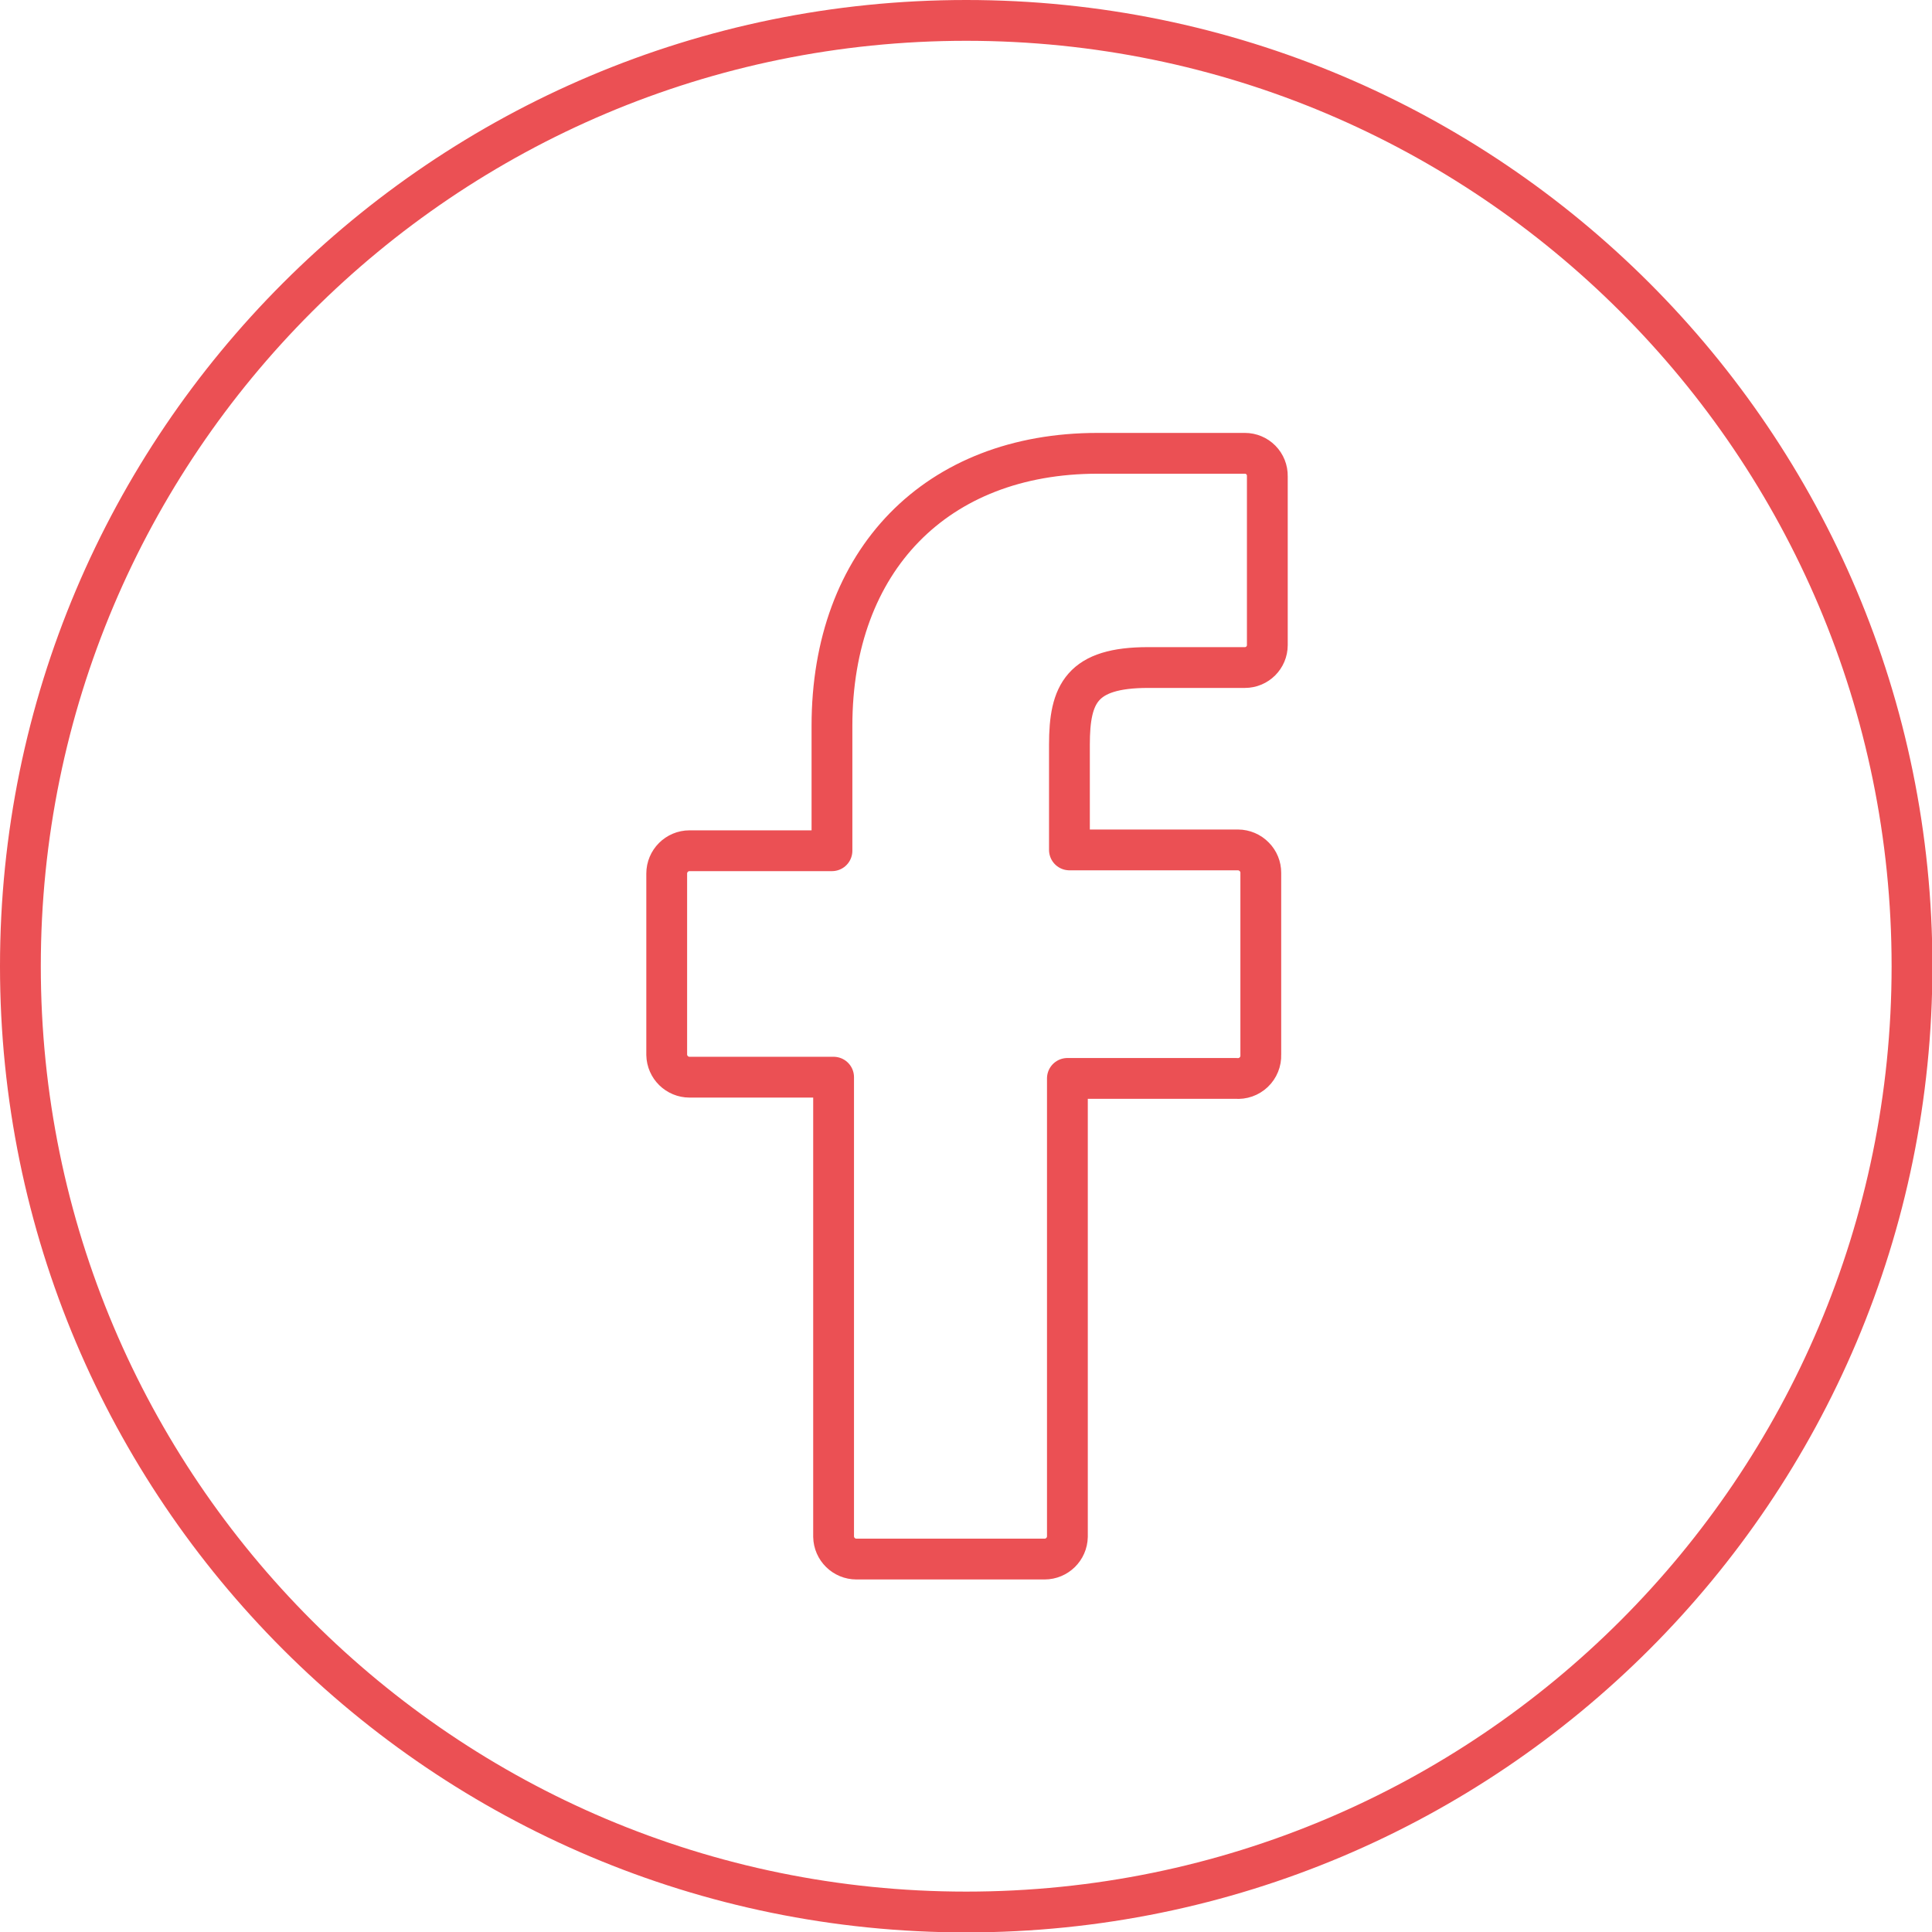
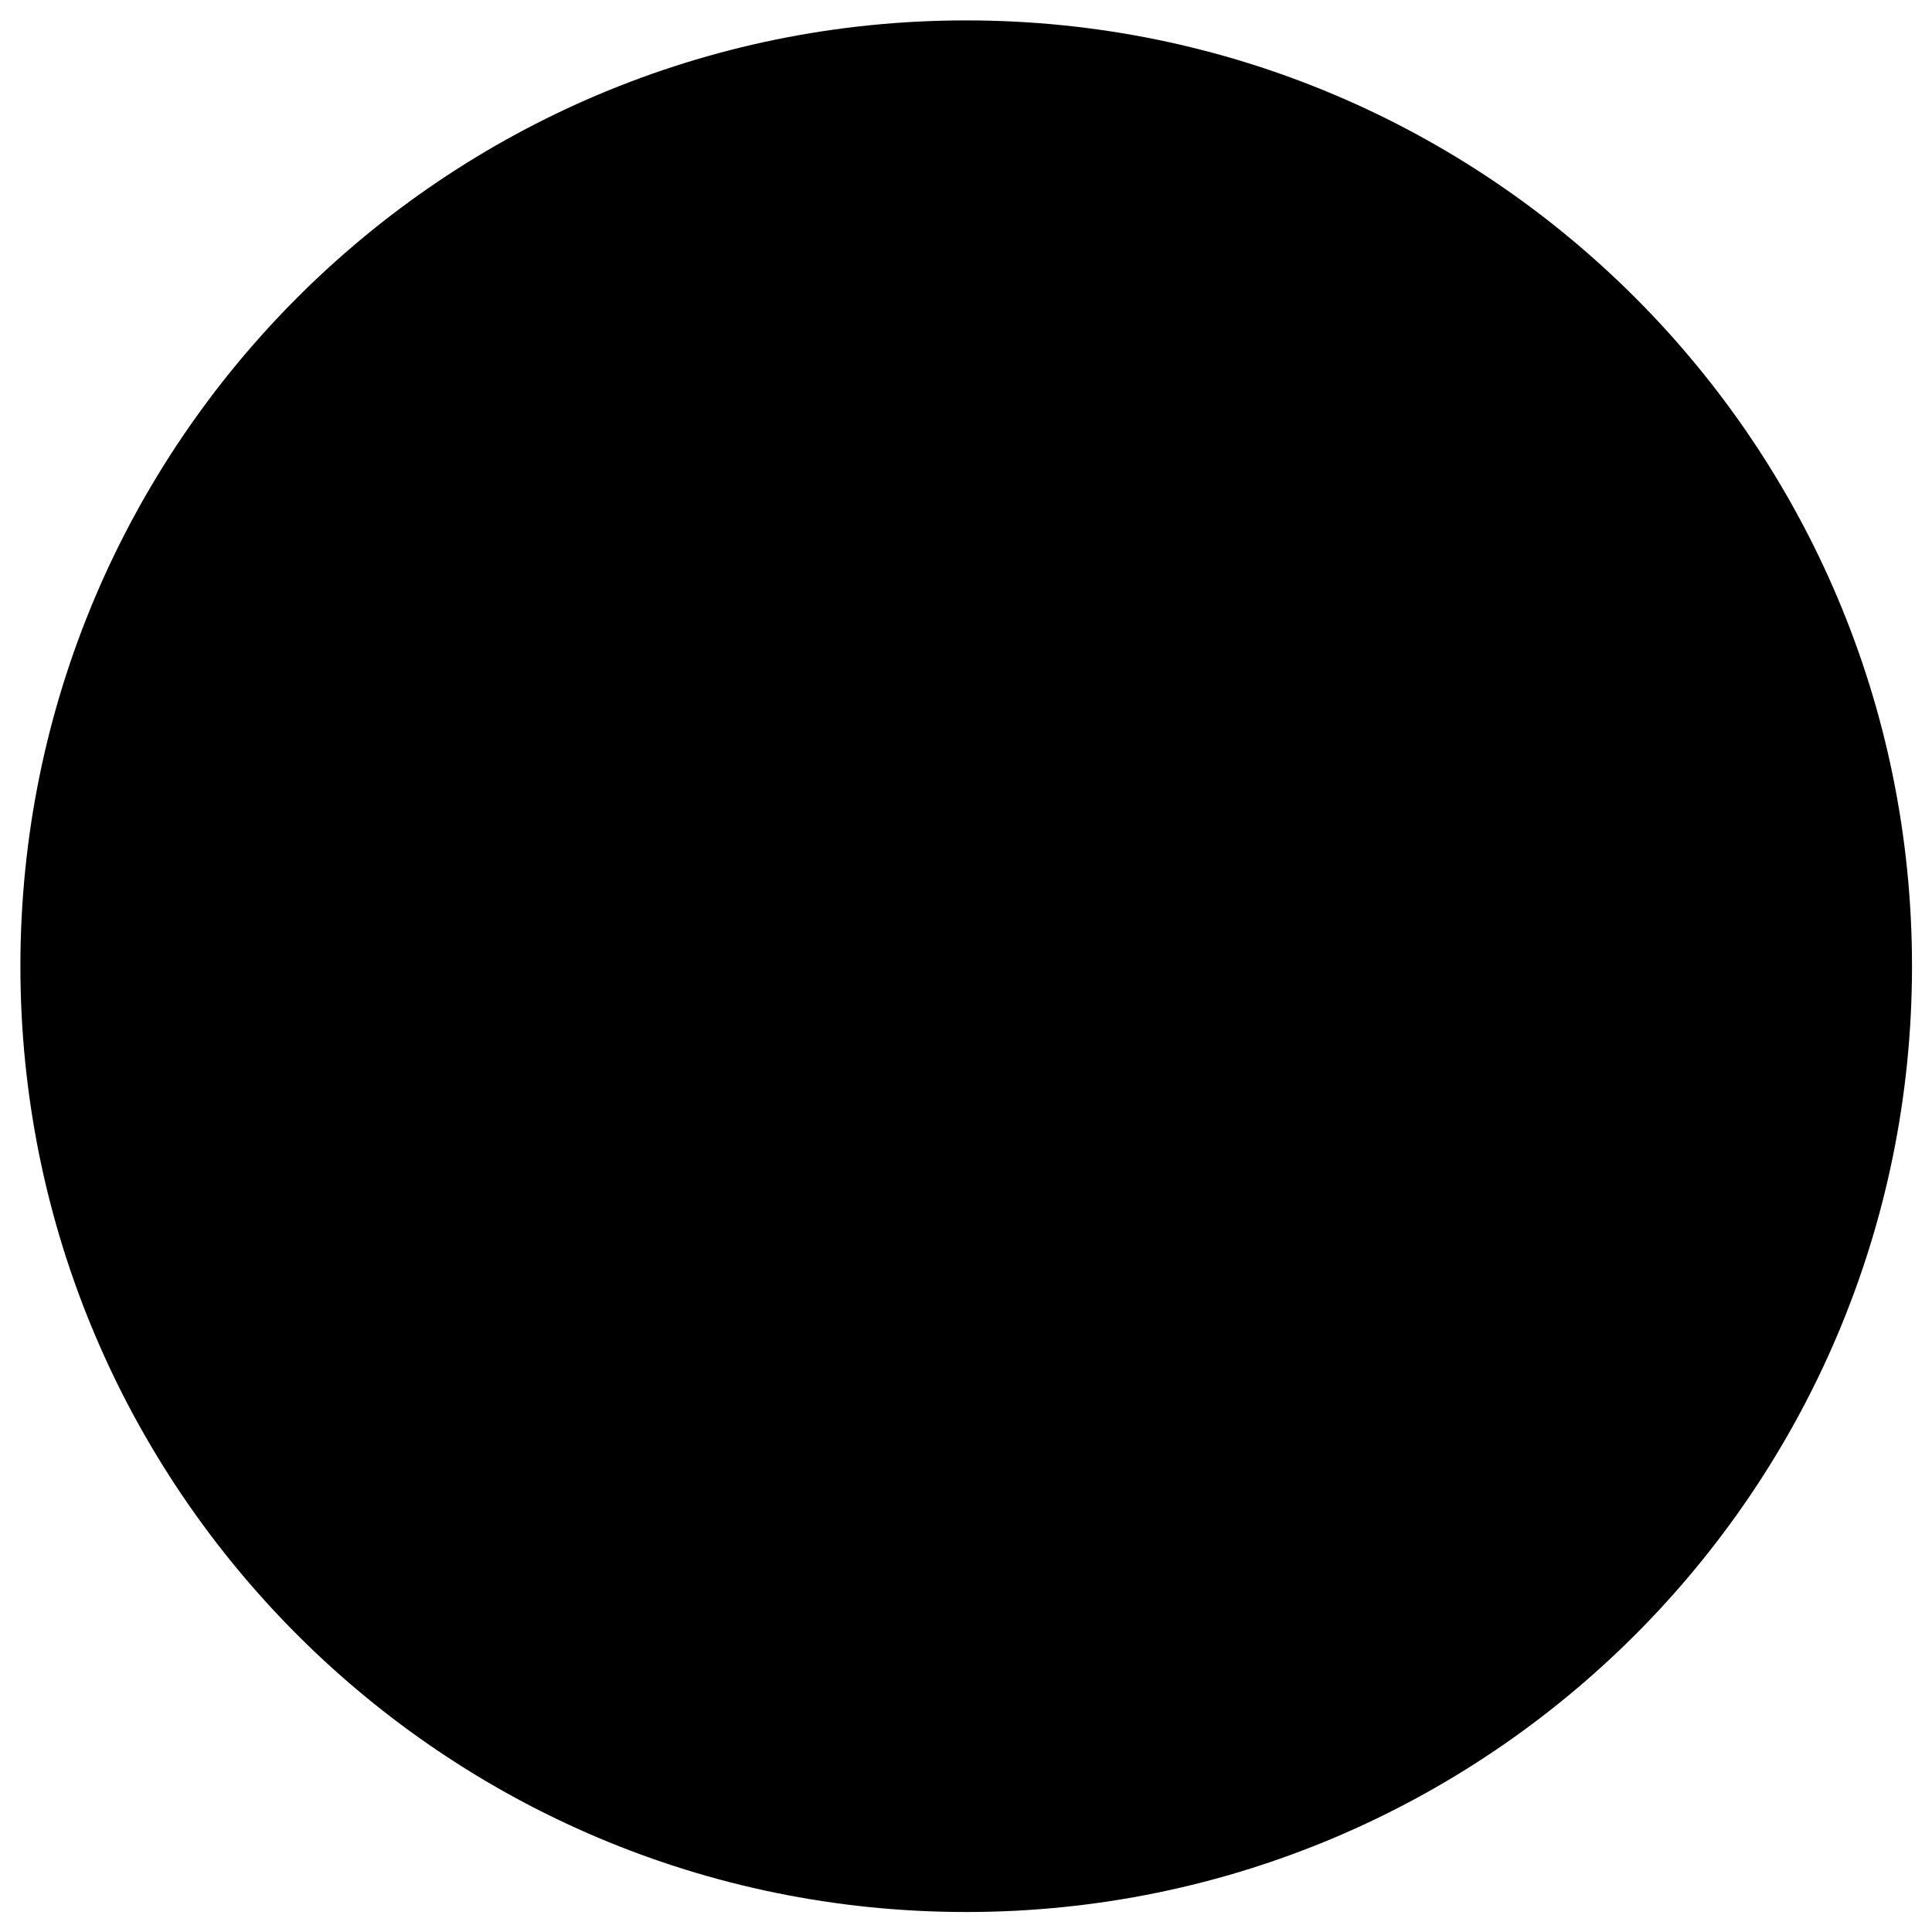
<svg xmlns="http://www.w3.org/2000/svg" id="Layer_245_copy" data-name="Layer 245 copy" viewBox="0 0 47.35 47.35">
  <defs>
-     <style>.cls-1{fill:none;stroke:#eb5054;stroke-linecap:round;stroke-linejoin:round;}</style>
+     <style>.facebook-disabled-icon .cls-1{fill:none;stroke:#eb5054;stroke-linecap:round;stroke-linejoin:round;}</style>
  </defs>
  <circle class="cls-1" cx="23.68" cy="23.68" r="23.18" />
  <path class="cls-1" d="M809.56,509.26H806c-3.95,0-6.51,2.62-6.51,6.68V519H796a.56.56,0,0,0-.56.56V524a.56.56,0,0,0,.56.55h3.53v11.26a.56.56,0,0,0,.56.55h4.61a.56.56,0,0,0,.56-.55V524.58h4.13A.56.56,0,0,0,810,524v-4.46a.55.55,0,0,0-.16-.39.56.56,0,0,0-.4-.17h-4.13V516.4c0-1.25.3-1.89,1.93-1.89h2.37a.55.55,0,0,0,.55-.55v-4.14a.55.55,0,0,0-.55-.56Zm0,0" transform="translate(-779.1 -498.15)" />
</svg>
